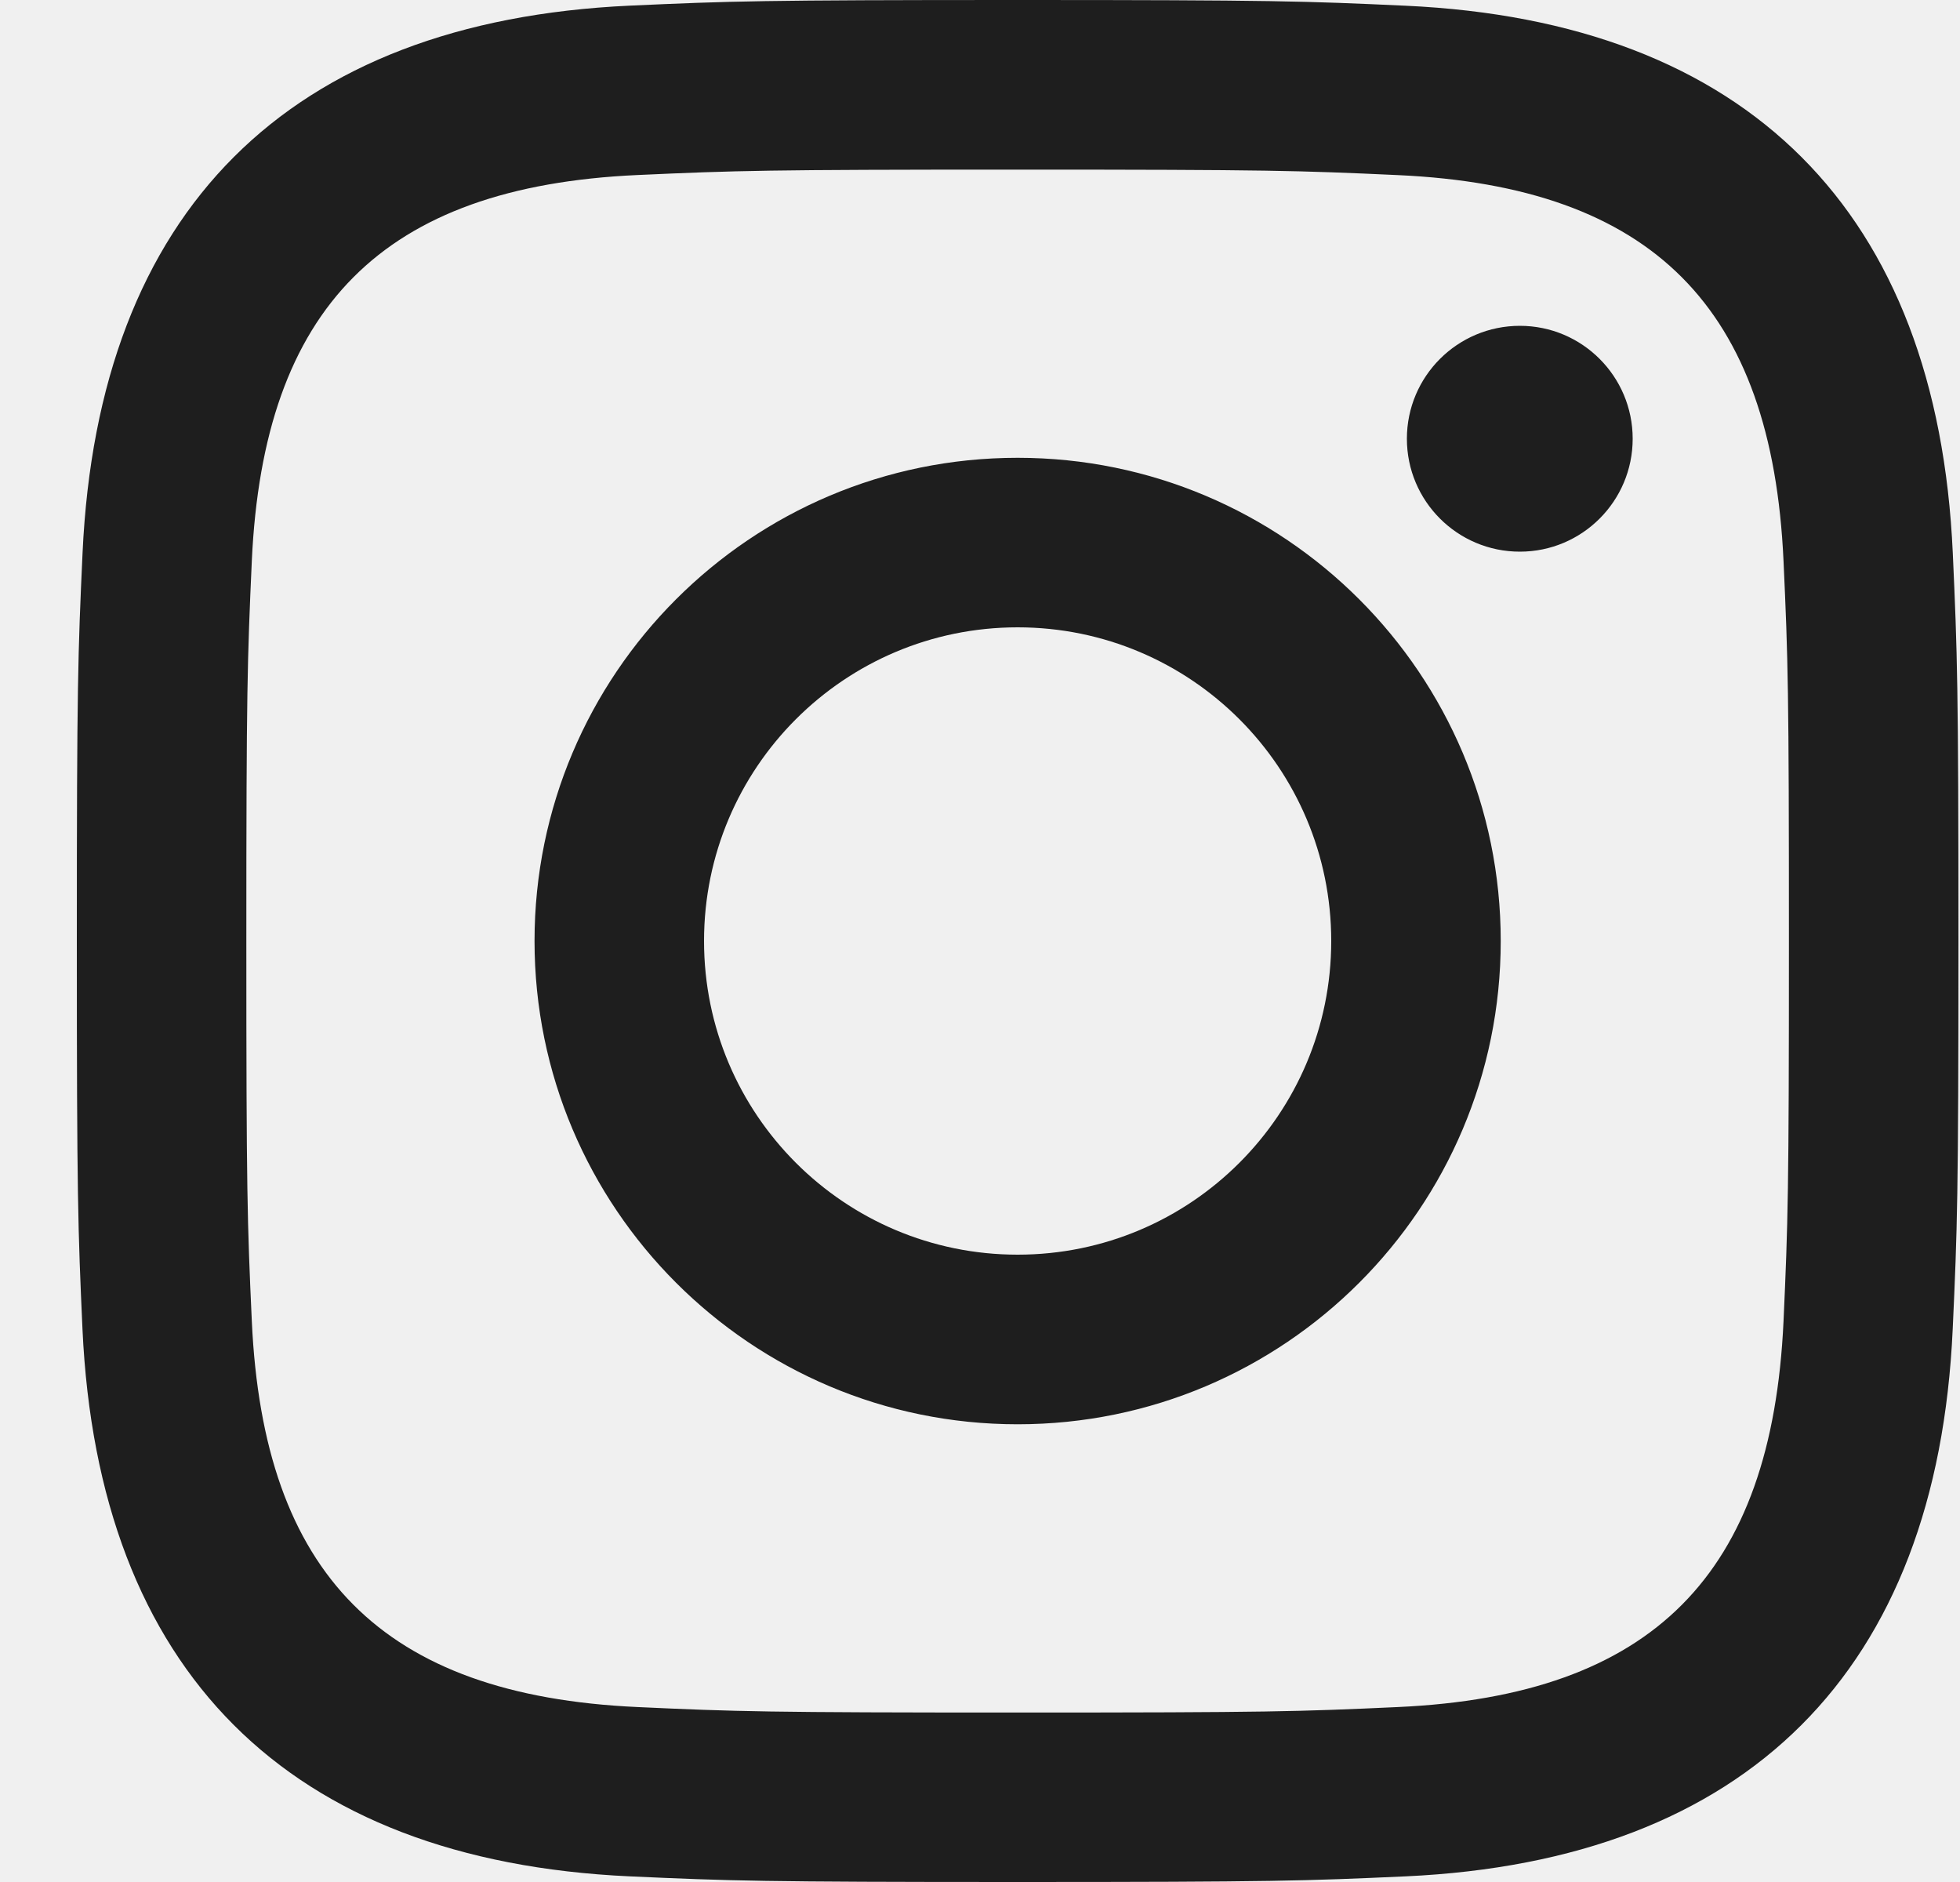
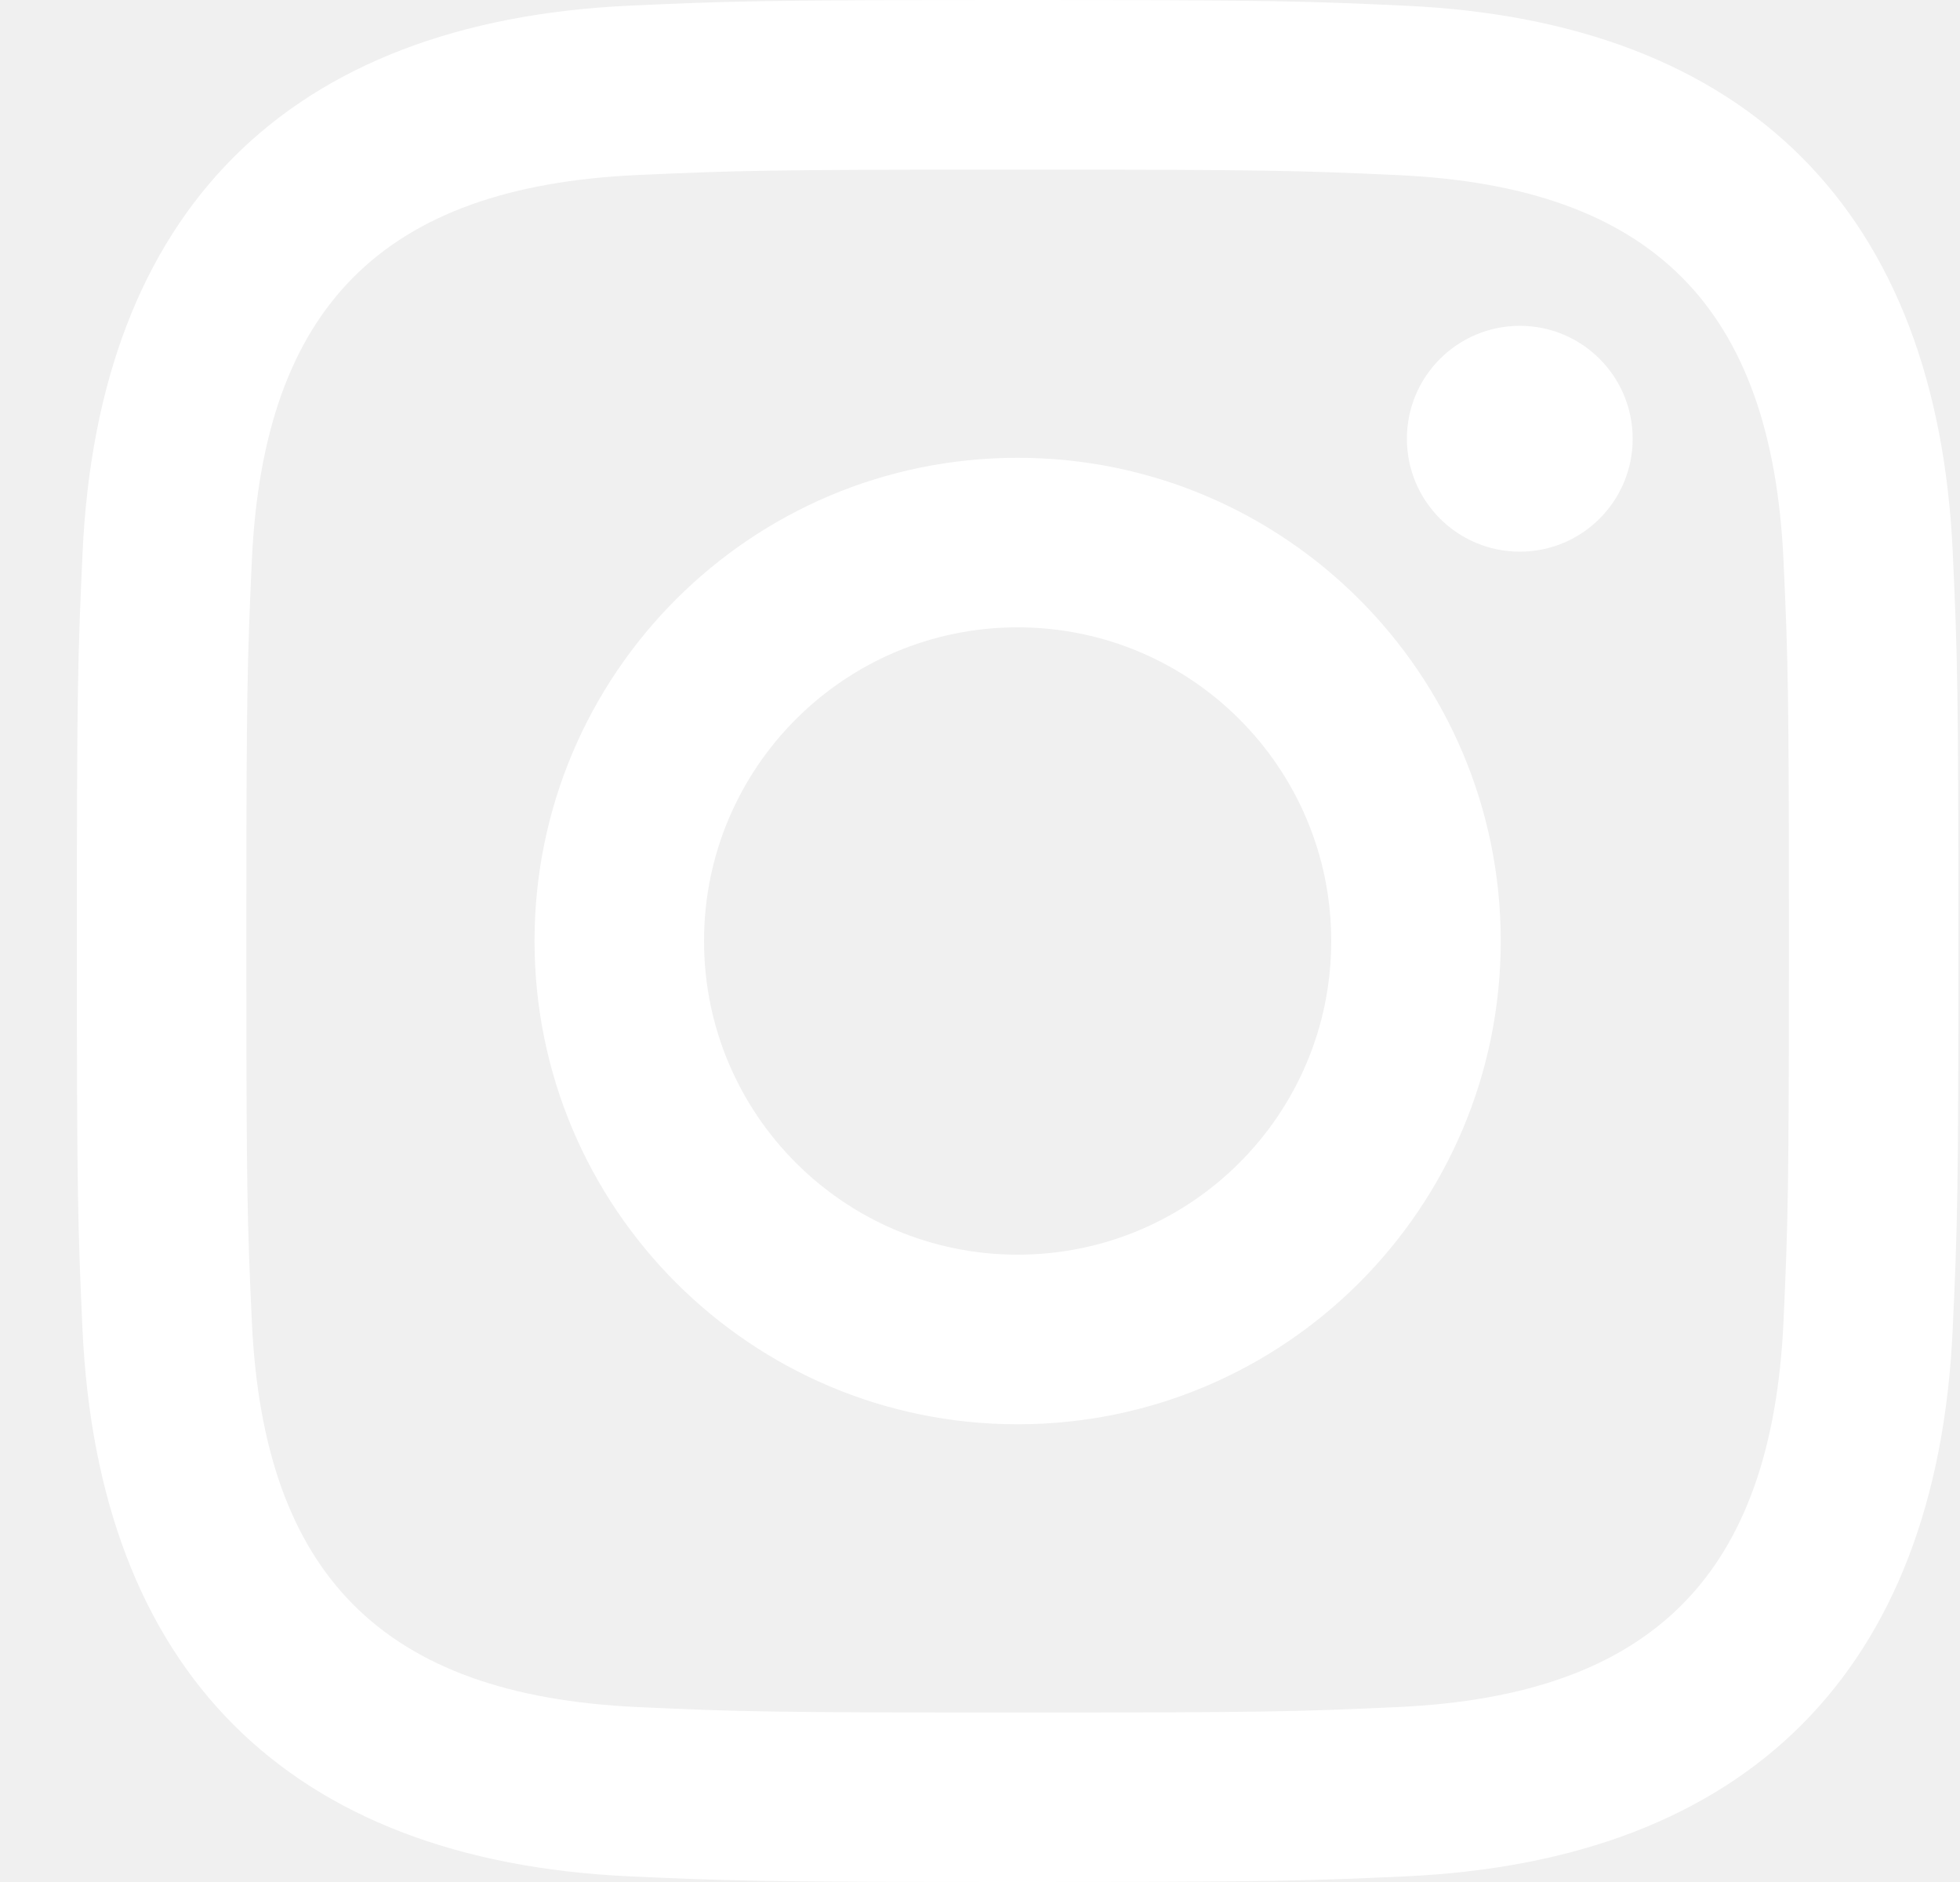
<svg xmlns="http://www.w3.org/2000/svg" width="25" height="24" viewBox="0 0 25 24" fill="none">
  <g clip-path="url(#clip0_203_942)">
-     <path d="M12.98 2.163C16.184 2.163 16.564 2.175 17.83 2.233C21.082 2.381 22.601 3.924 22.749 7.152C22.807 8.417 22.818 8.797 22.818 12.001C22.818 15.206 22.806 15.585 22.749 16.85C22.6 20.075 21.085 21.621 17.83 21.769C16.564 21.827 16.186 21.839 12.98 21.839C9.776 21.839 9.396 21.827 8.131 21.769C4.871 21.62 3.36 20.07 3.212 16.849C3.154 15.584 3.142 15.205 3.142 12C3.142 8.796 3.155 8.417 3.212 7.151C3.361 3.924 4.876 2.38 8.131 2.232C9.397 2.175 9.776 2.163 12.98 2.163ZM12.98 0C9.721 0 9.313 0.014 8.033 0.072C3.675 0.272 1.253 2.69 1.053 7.052C0.994 8.333 0.98 8.741 0.98 12C0.98 15.259 0.994 15.668 1.052 16.948C1.252 21.306 3.67 23.728 8.032 23.928C9.313 23.986 9.721 24 12.98 24C16.239 24 16.648 23.986 17.928 23.928C22.282 23.728 24.71 21.31 24.907 16.948C24.966 15.668 24.98 15.259 24.98 12C24.98 8.741 24.966 8.333 24.908 7.053C24.712 2.699 22.291 0.273 17.929 0.073C16.648 0.014 16.239 0 12.98 0ZM12.98 5.838C9.577 5.838 6.818 8.597 6.818 12C6.818 15.403 9.577 18.163 12.98 18.163C16.383 18.163 19.142 15.404 19.142 12C19.142 8.597 16.383 5.838 12.98 5.838ZM12.98 16C10.771 16 8.98 14.21 8.98 12C8.98 9.791 10.771 8 12.98 8C15.189 8 16.98 9.791 16.98 12C16.98 14.21 15.189 16 12.98 16ZM19.386 4.155C18.59 4.155 17.945 4.8 17.945 5.595C17.945 6.39 18.59 7.035 19.386 7.035C20.181 7.035 20.825 6.39 20.825 5.595C20.825 4.8 20.181 4.155 19.386 4.155Z" fill="#1E1E1E" />
+     <path d="M12.98 2.163C16.184 2.163 16.564 2.175 17.83 2.233C21.082 2.381 22.601 3.924 22.749 7.152C22.807 8.417 22.818 8.797 22.818 12.001C22.818 15.206 22.806 15.585 22.749 16.85C22.6 20.075 21.085 21.621 17.83 21.769C16.564 21.827 16.186 21.839 12.98 21.839C9.776 21.839 9.396 21.827 8.131 21.769C4.871 21.62 3.36 20.07 3.212 16.849C3.154 15.584 3.142 15.205 3.142 12C3.142 8.796 3.155 8.417 3.212 7.151C3.361 3.924 4.876 2.38 8.131 2.232C9.397 2.175 9.776 2.163 12.98 2.163ZM12.98 0C9.721 0 9.313 0.014 8.033 0.072C3.675 0.272 1.253 2.69 1.053 7.052C0.994 8.333 0.98 8.741 0.98 12C0.98 15.259 0.994 15.668 1.052 16.948C1.252 21.306 3.67 23.728 8.032 23.928C9.313 23.986 9.721 24 12.98 24C16.239 24 16.648 23.986 17.928 23.928C22.282 23.728 24.71 21.31 24.907 16.948C24.966 15.668 24.98 15.259 24.98 12C24.98 8.741 24.966 8.333 24.908 7.053C24.712 2.699 22.291 0.273 17.929 0.073C16.648 0.014 16.239 0 12.98 0ZM12.98 5.838C9.577 5.838 6.818 8.597 6.818 12C6.818 15.403 9.577 18.163 12.98 18.163C16.383 18.163 19.142 15.404 19.142 12C19.142 8.597 16.383 5.838 12.98 5.838ZM12.98 16C10.771 16 8.98 14.21 8.98 12C8.98 9.791 10.771 8 12.98 8C15.189 8 16.98 9.791 16.98 12C16.98 14.21 15.189 16 12.98 16ZM19.386 4.155C18.59 4.155 17.945 4.8 17.945 5.595C17.945 6.39 18.59 7.035 19.386 7.035C20.181 7.035 20.825 6.39 20.825 5.595C20.825 4.8 20.181 4.155 19.386 4.155Z" fill="white" />
  </g>
  <defs>
    <clipPath id="clip0_203_942">
      <rect width="24" height="24" fill="white" transform="translate(0.97998)" />
    </clipPath>
  </defs>
</svg>
